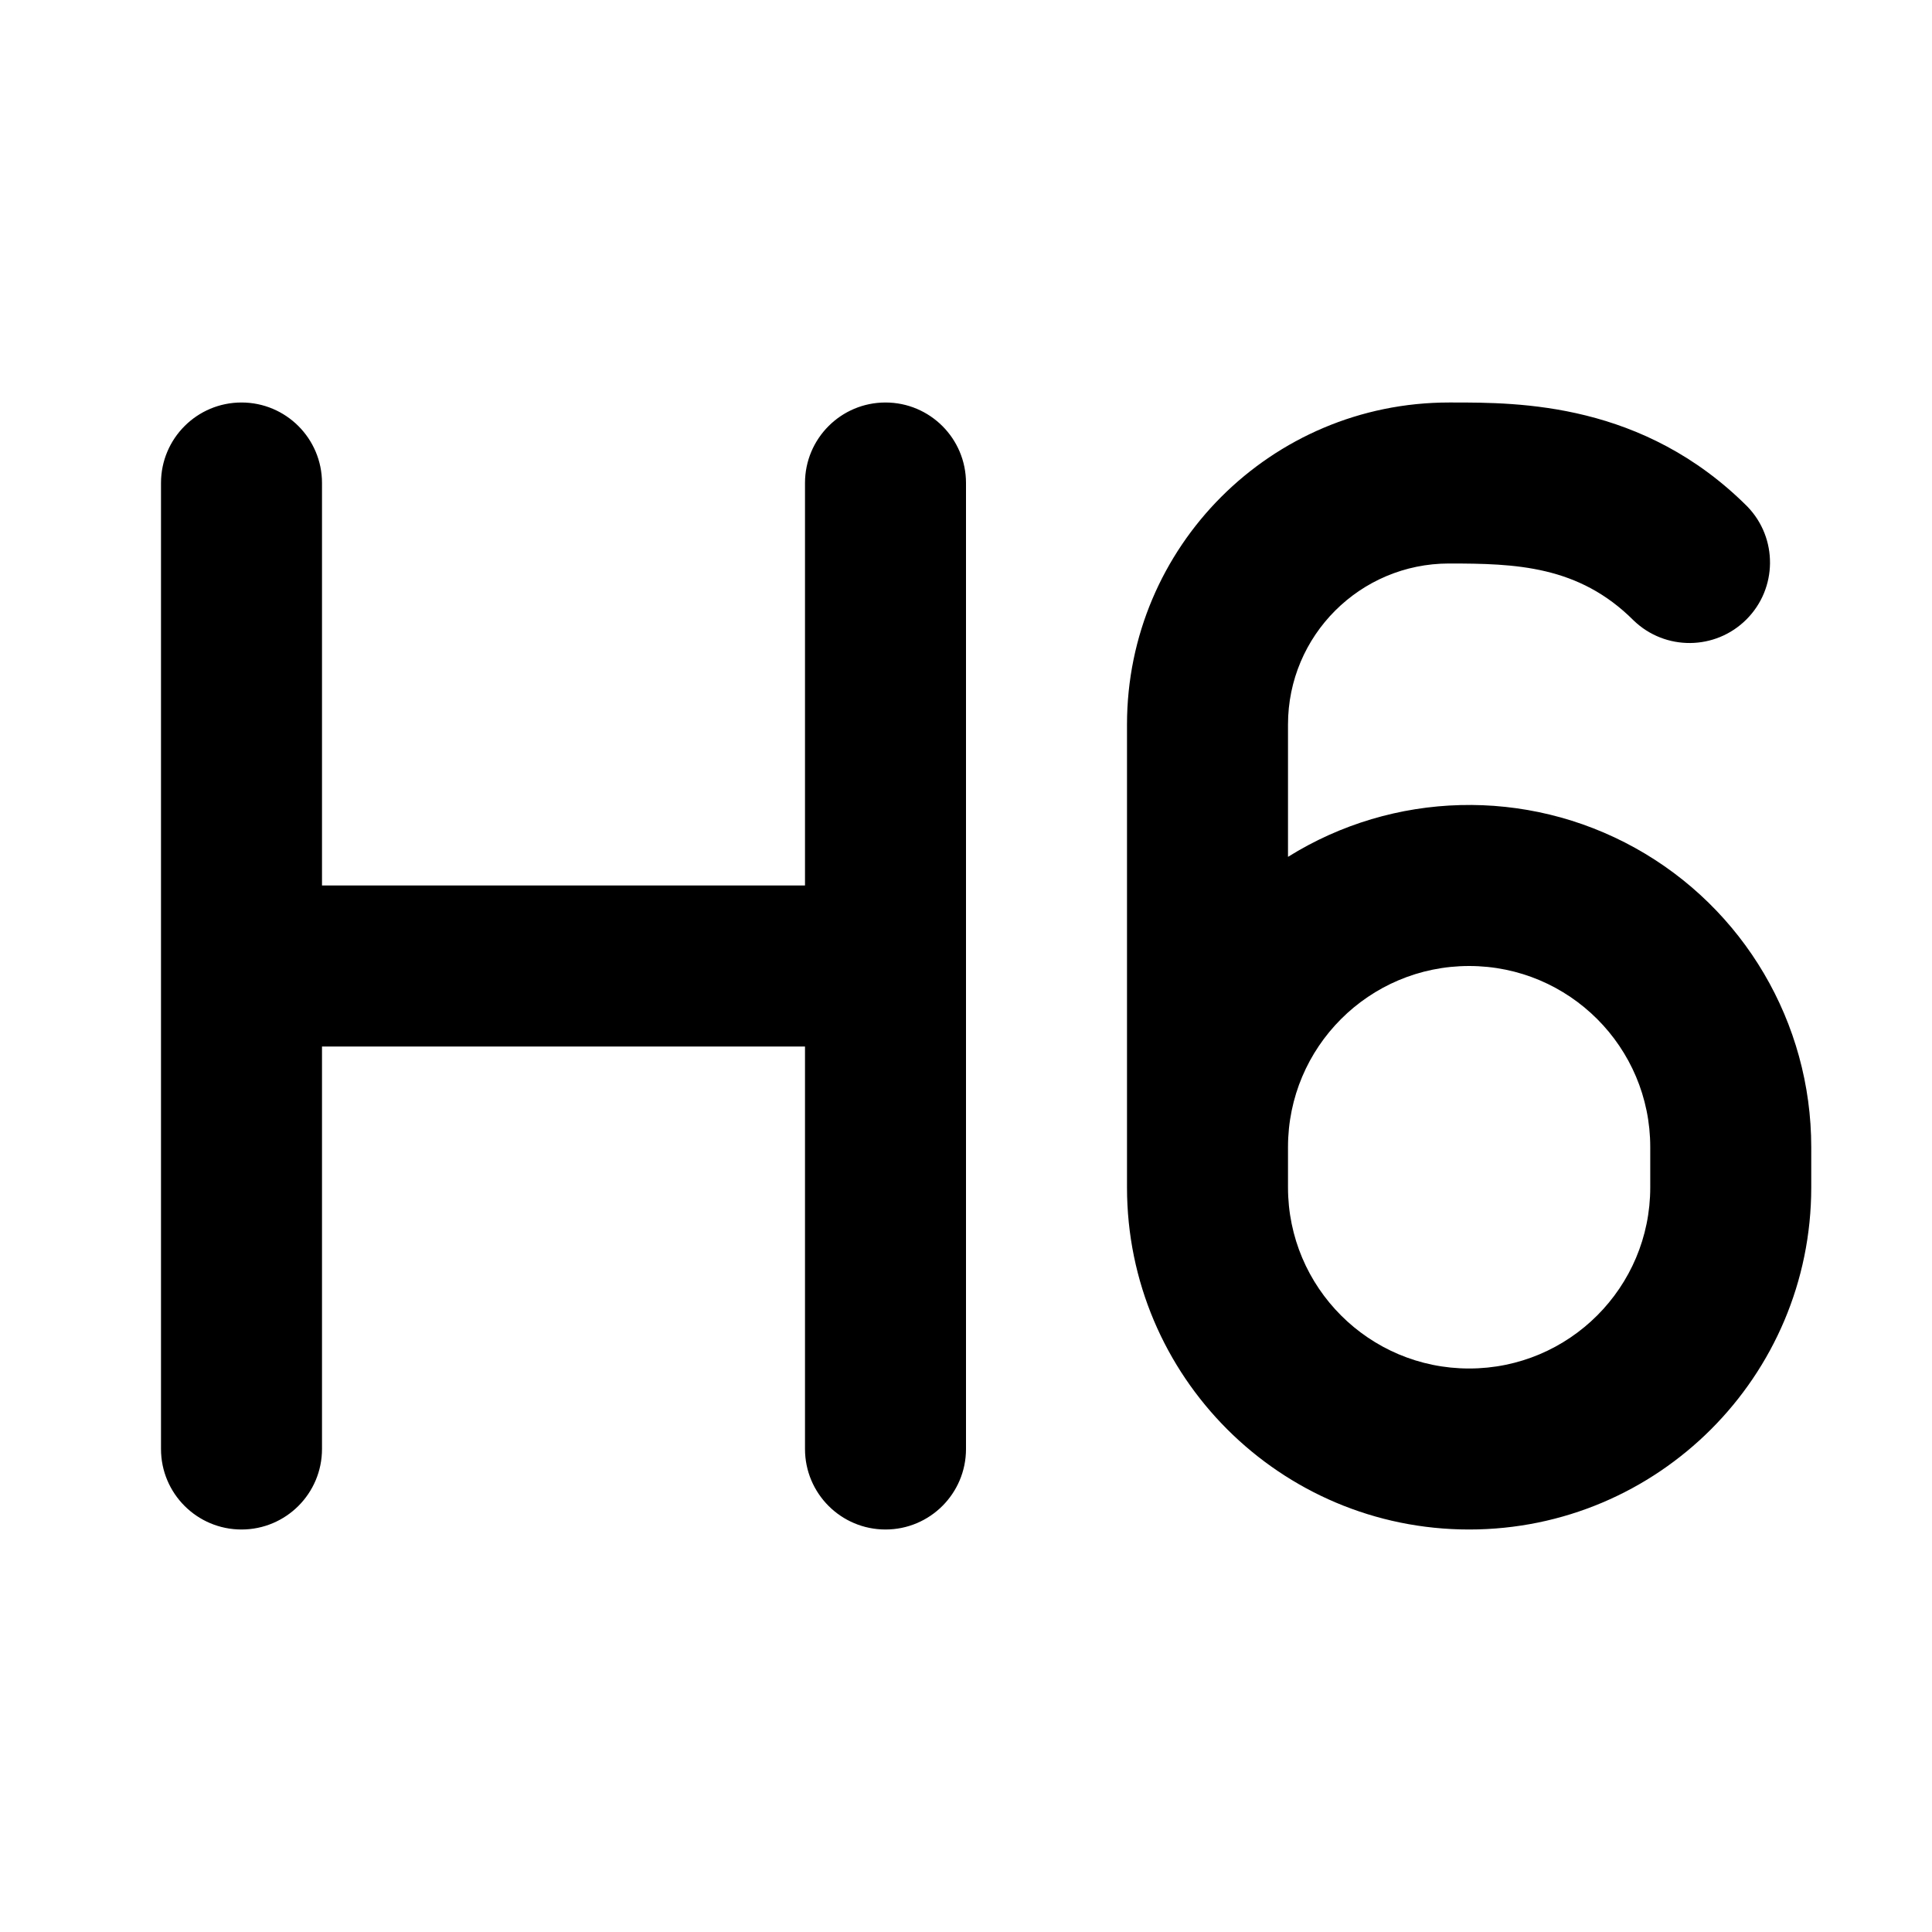
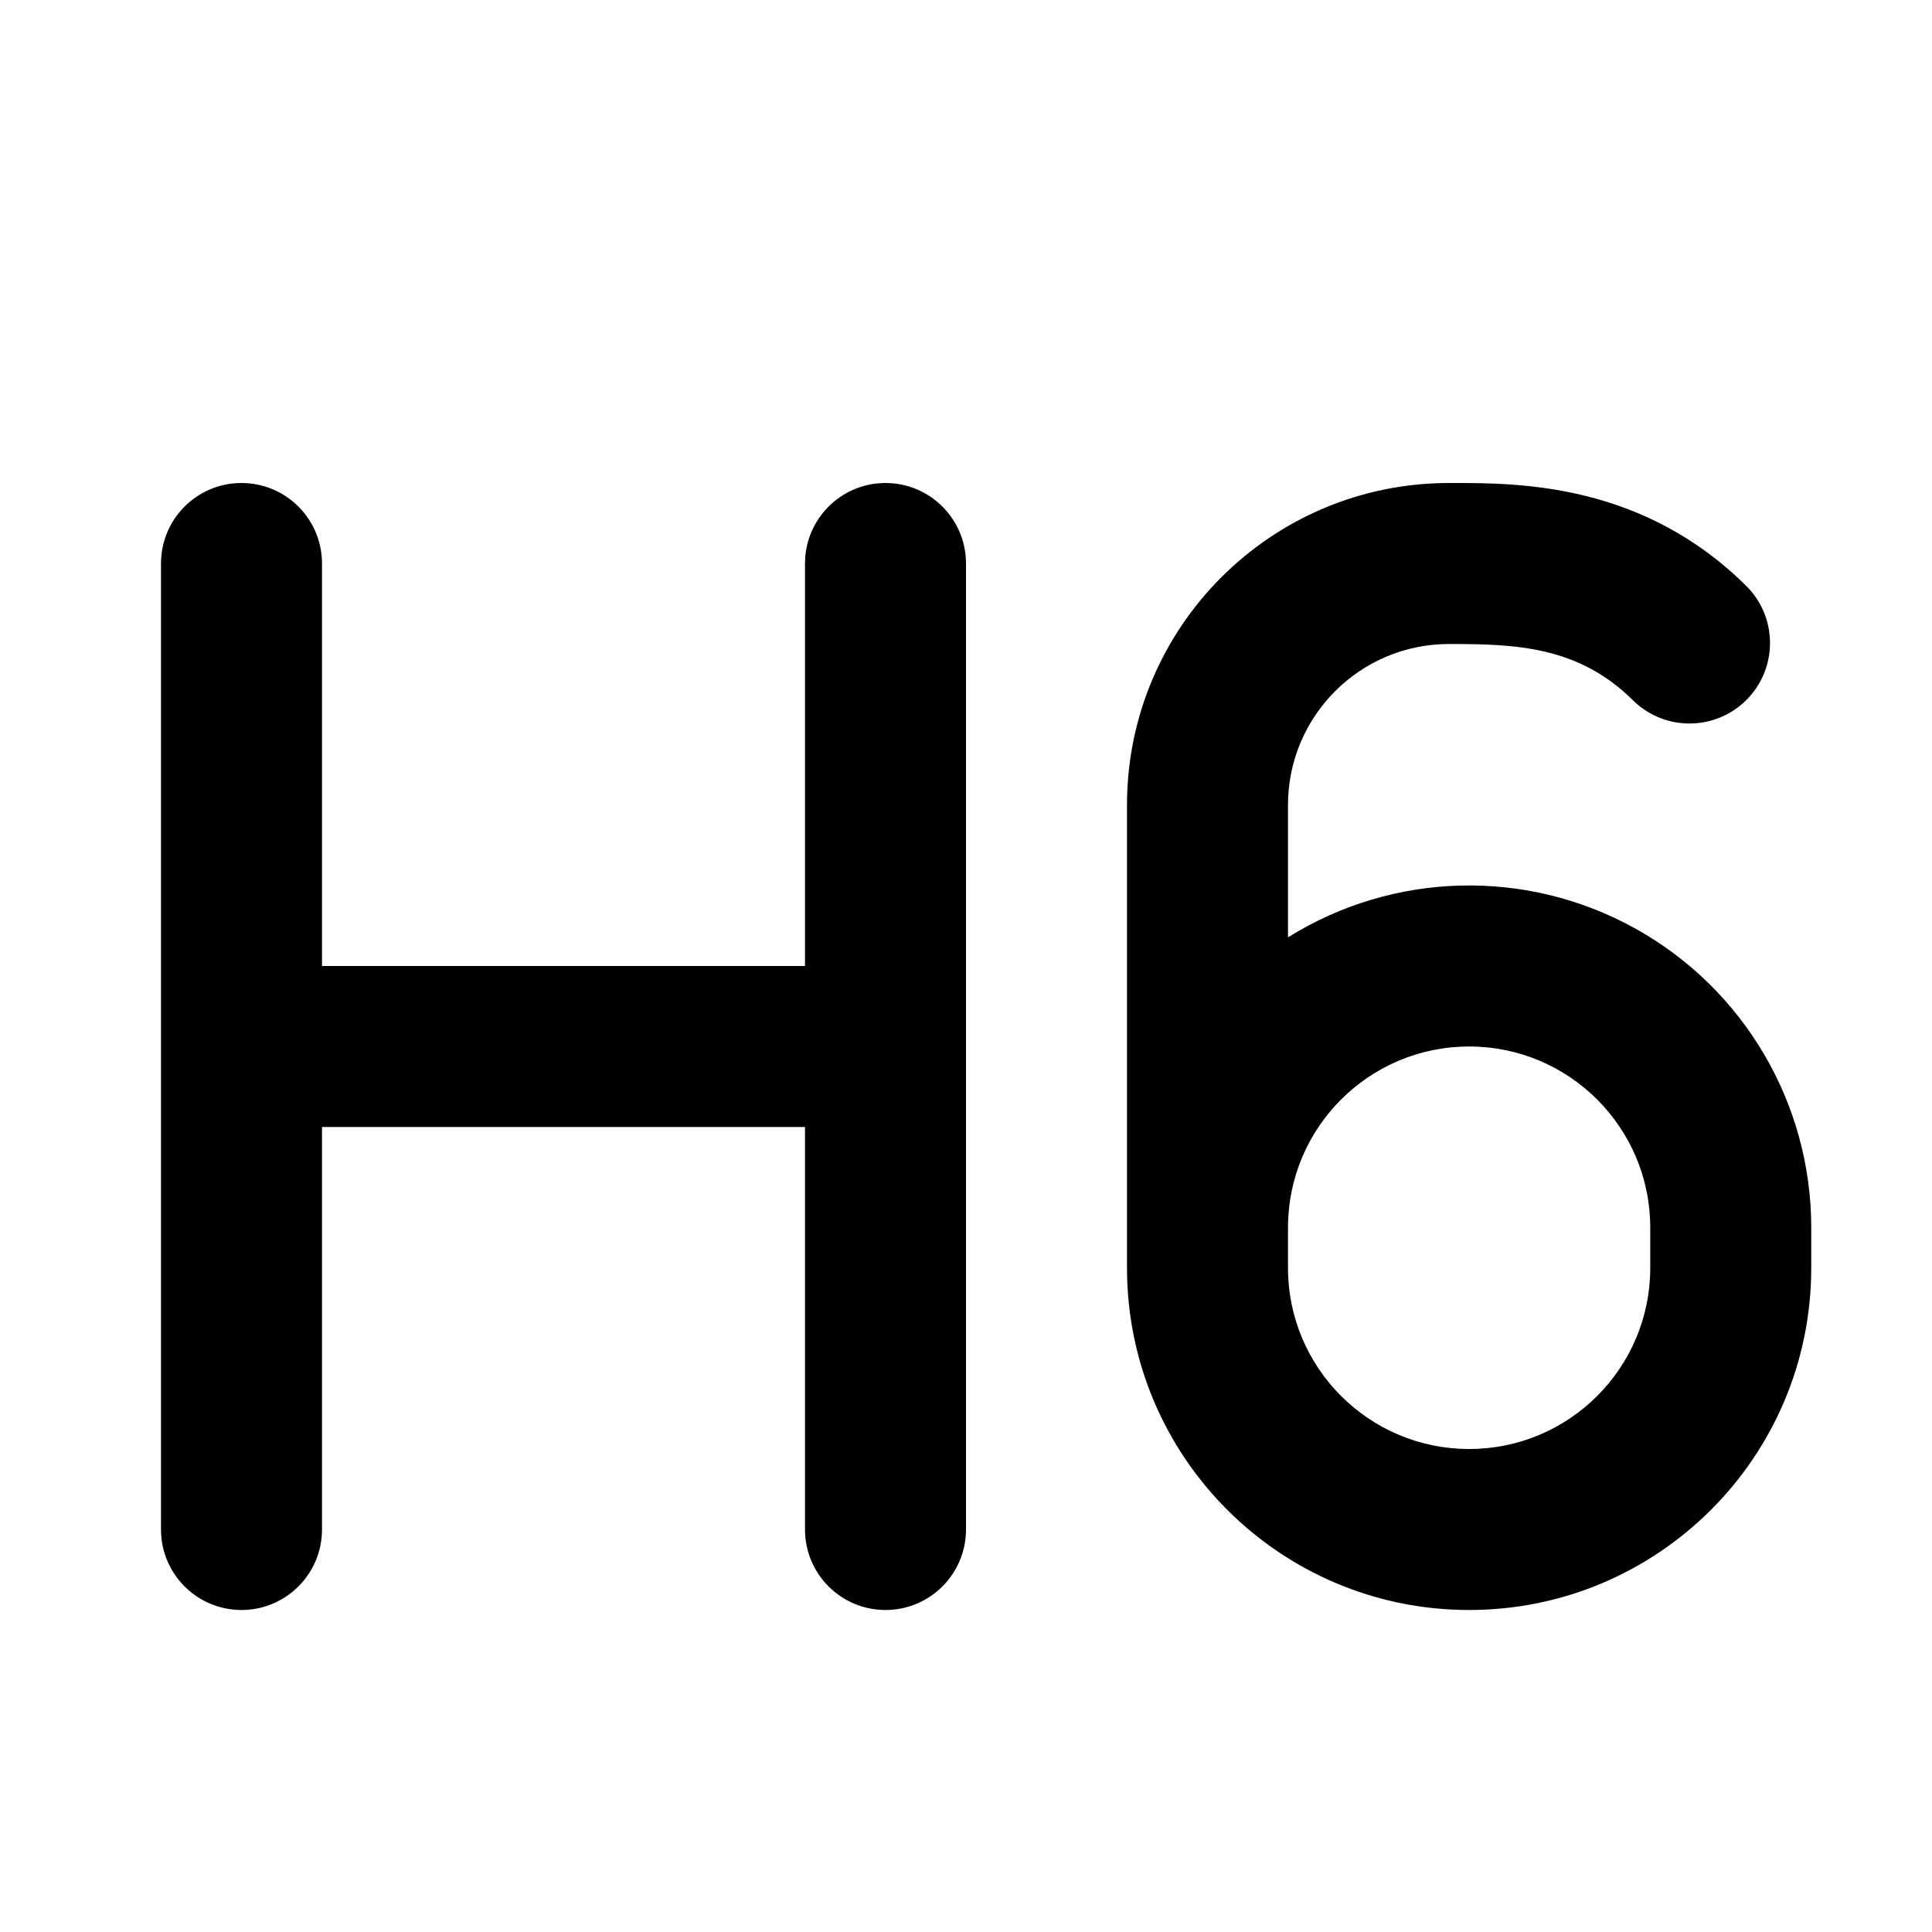
<svg xmlns="http://www.w3.org/2000/svg" width="24" height="24" fill="none">
-   <path fill-rule="evenodd" clip-rule="evenodd" d="M20.293 7.707C19.61 7.024 18.825 7 18 7a2 2 0 0 0-2 2v1.644a4.25 4.25 0 0 1 6.5 3.606v.5a4.25 4.25 0 0 1-8.5 0V9a4 4 0 0 1 4-4h.044c.826 0 2.369-.001 3.663 1.293a1 1 0 0 1-1.414 1.414zM16 14.25v.5a2.25 2.25 0 0 0 4.5 0v-.5a2.25 2.25 0 0 0-4.5 0zM3 5a1 1 0 0 1 1 1v5h6V6a1 1 0 1 1 2 0v12a1 1 0 1 1-2 0v-5H4v5a1 1 0 1 1-2 0V6a1 1 0 0 1 1-1z" fill="#000" />
+   <path fill-rule="evenodd" clip-rule="evenodd" d="M20.293 8.707C19.61 8.024 18.825 8 18 8a2 2 0 0 0-2 2v1.644a4.25 4.25 0 0 1 6.5 3.606v.5a4.25 4.25 0 0 1-8.5 0V10a4 4 0 0 1 4-4h.044c.826 0 2.369-.001 3.663 1.293a1 1 0 0 1-1.414 1.414zM16 15.25v.5a2.25 2.25 0 0 0 4.5 0v-.5a2.25 2.25 0 0 0-4.5 0zM3 6a1 1 0 0 1 1 1v5h6V7a1 1 0 1 1 2 0v12a1 1 0 1 1-2 0v-5H4v5a1 1 0 1 1-2 0V7a1 1 0 0 1 1-1z" fill="#000" />
</svg>
